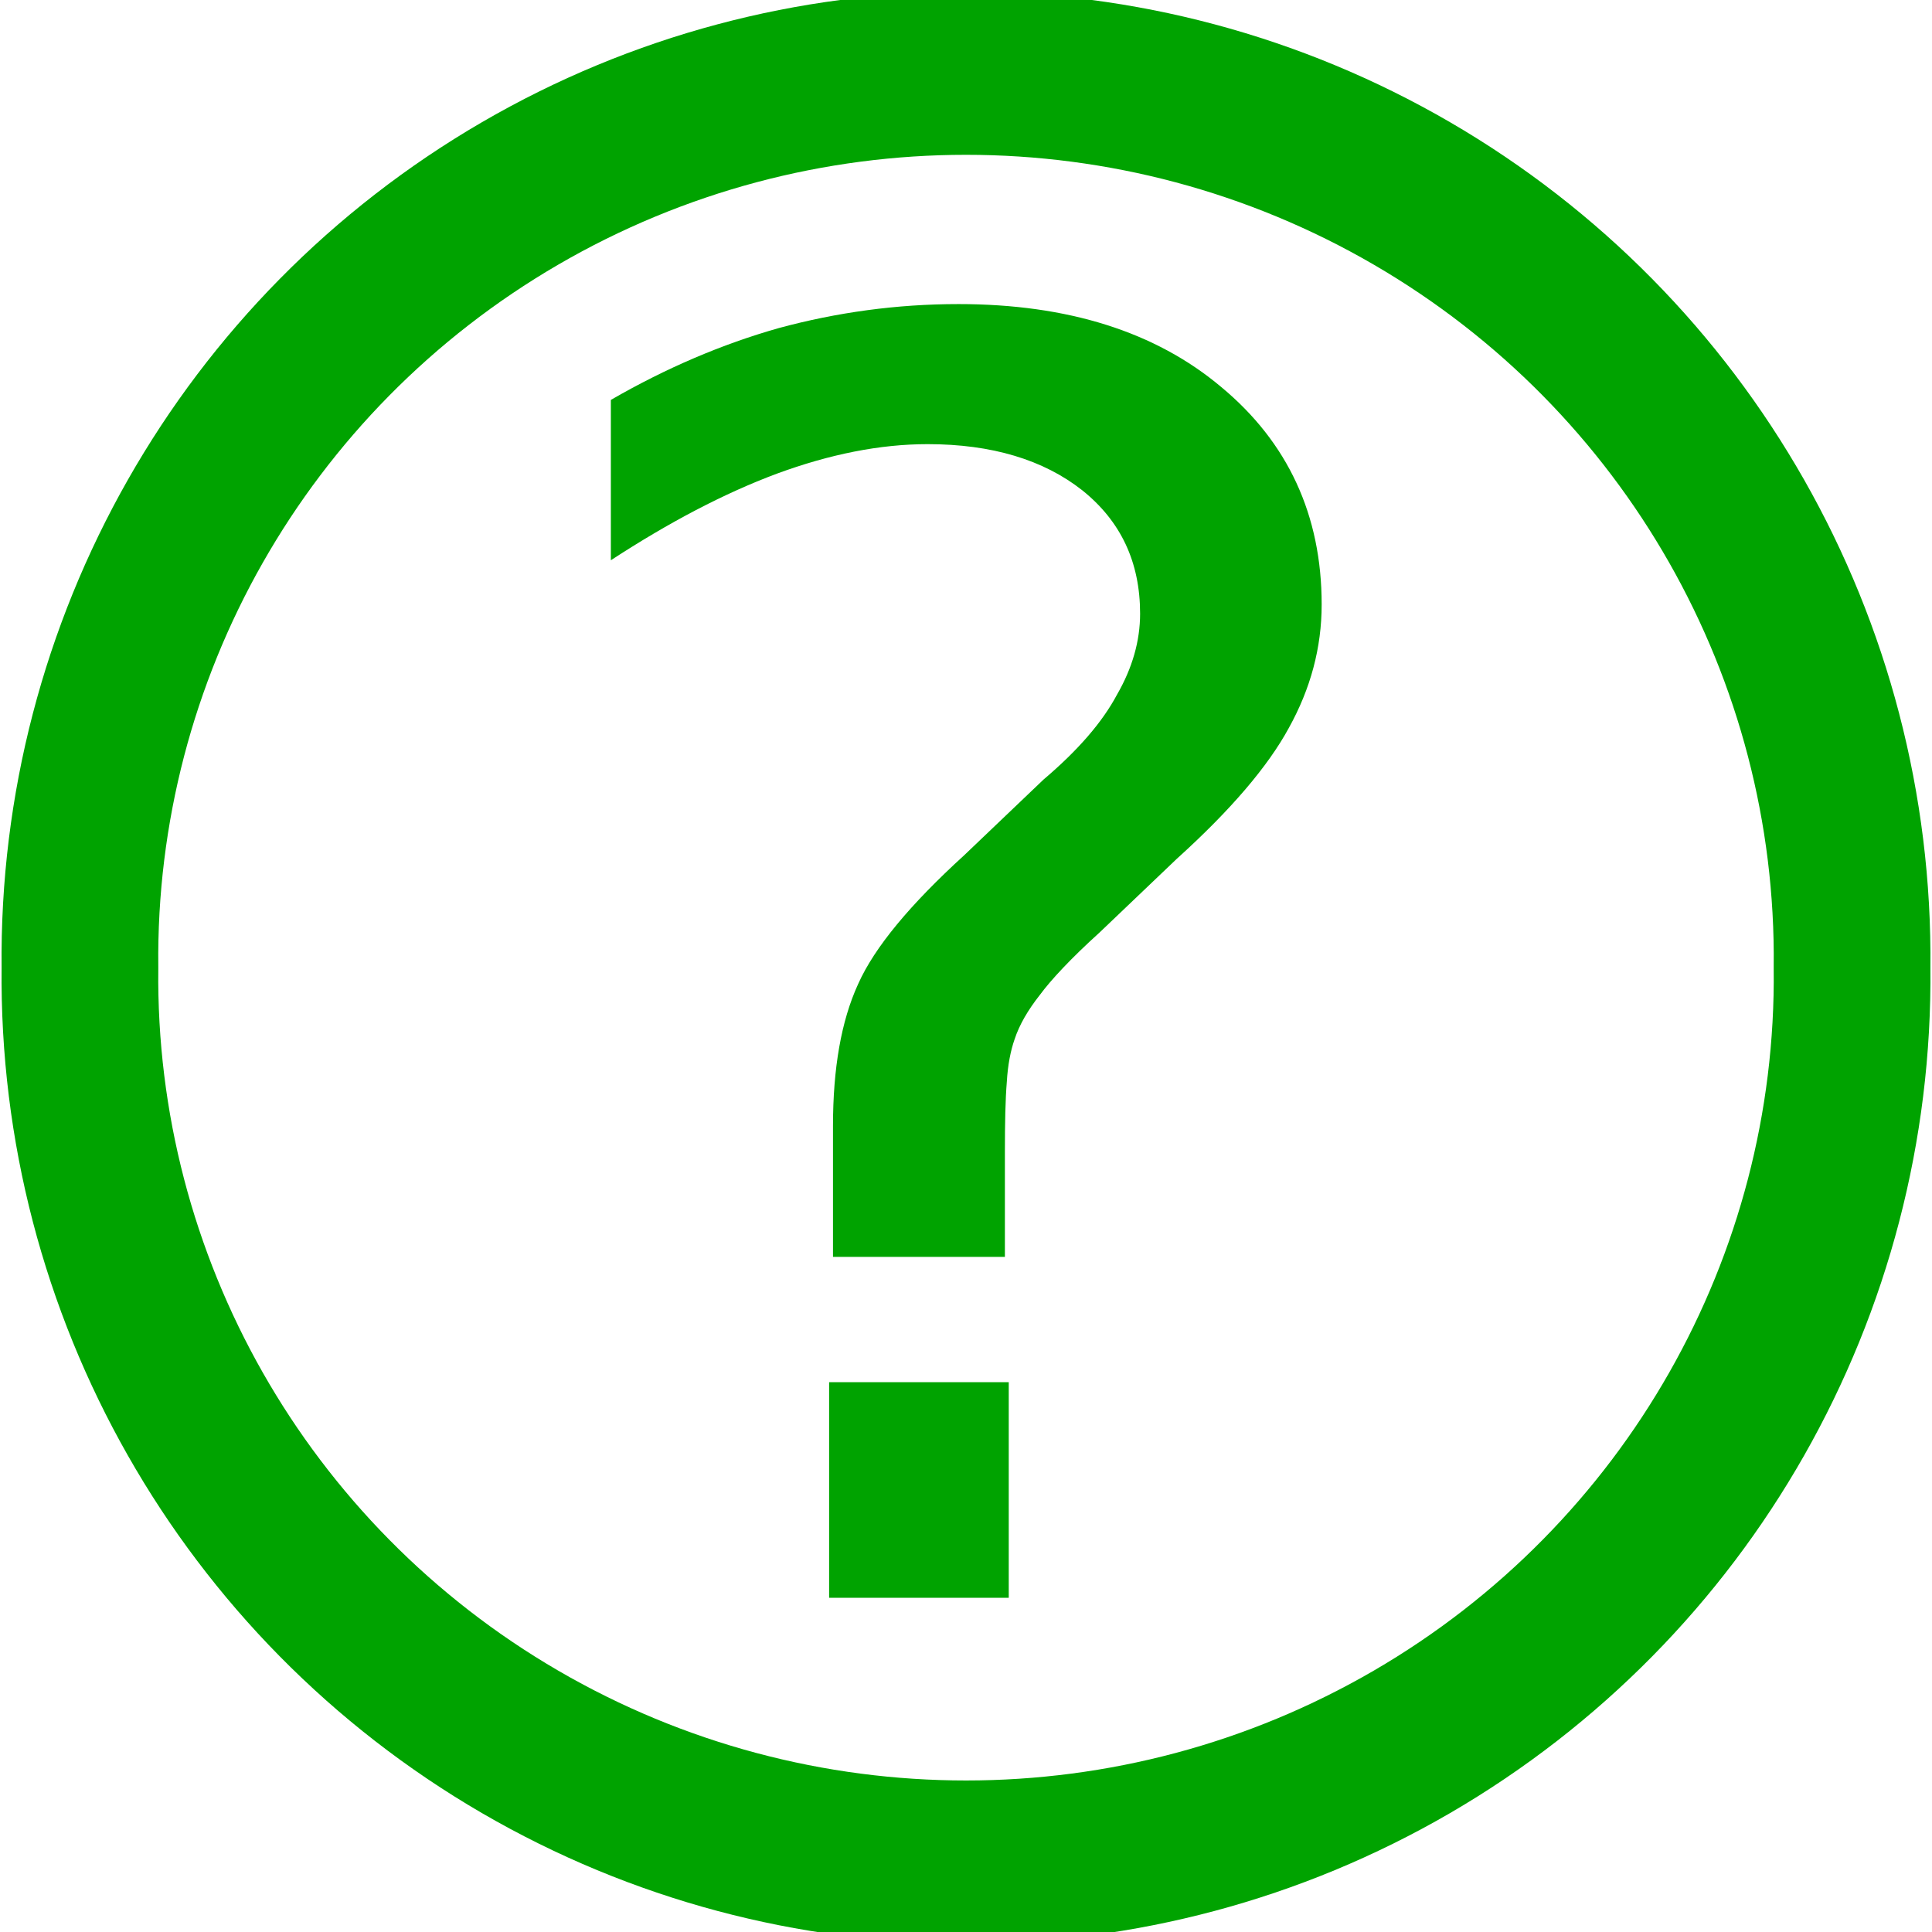
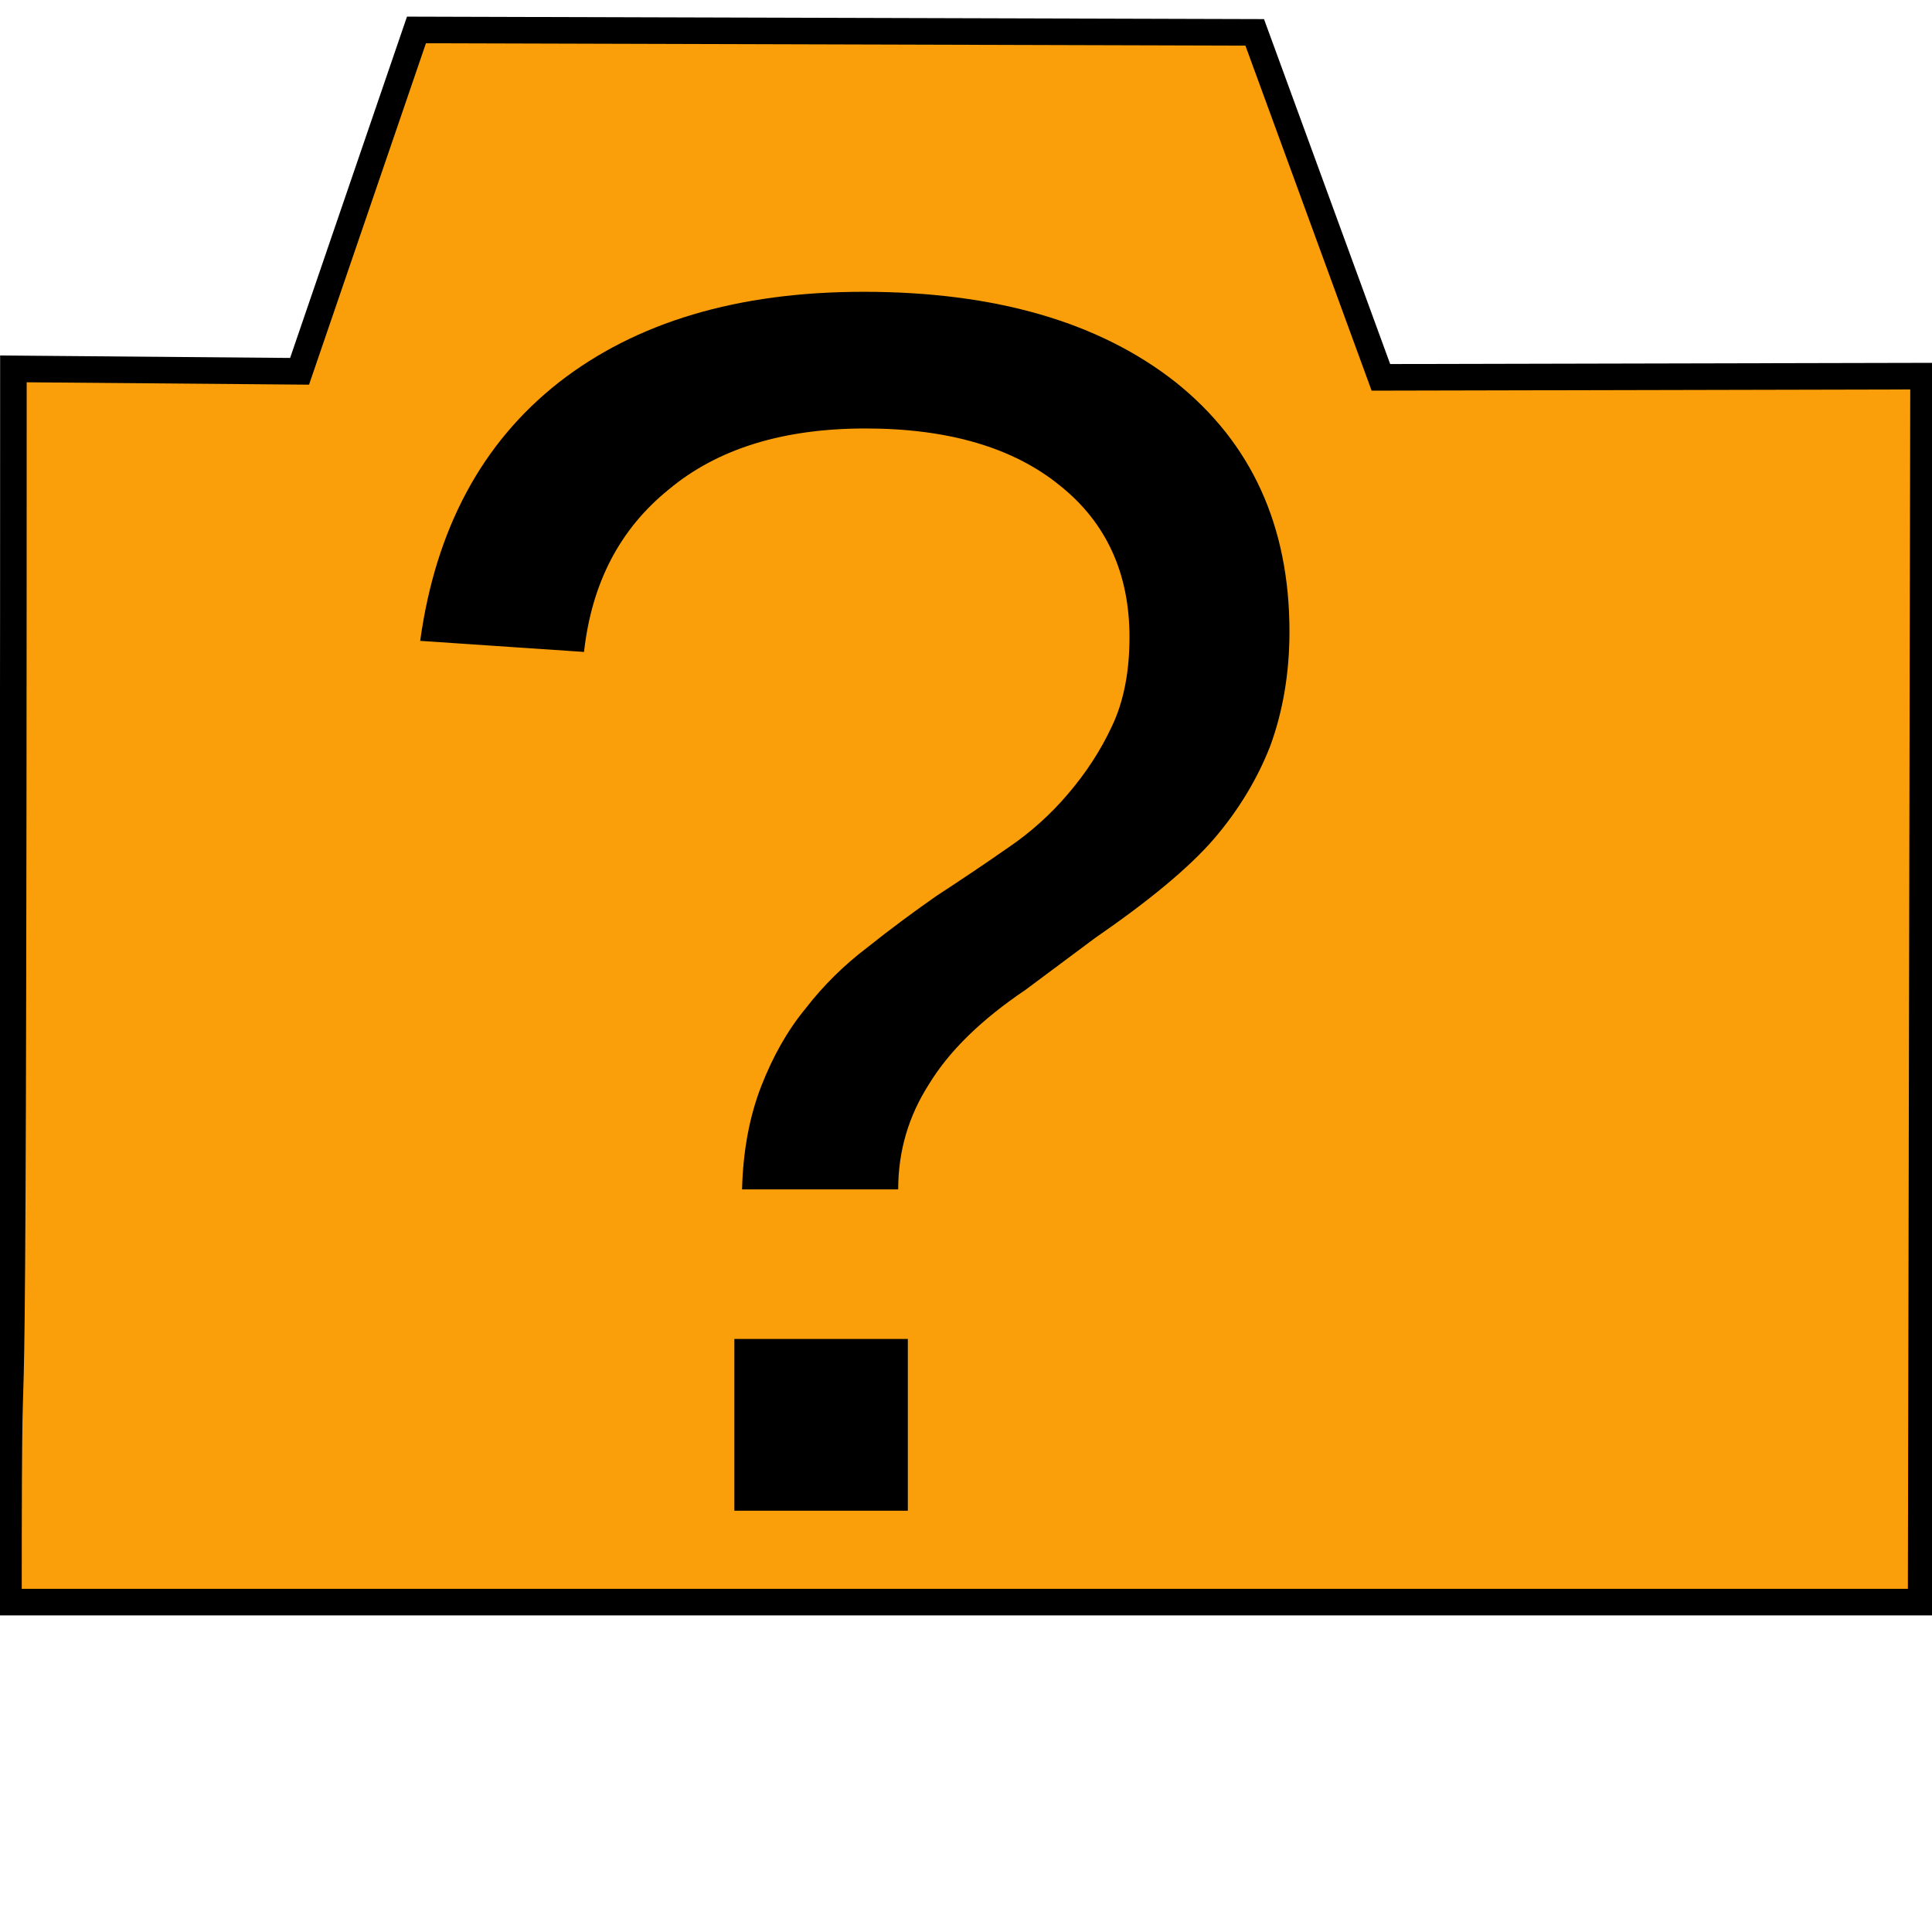
- <svg xmlns="http://www.w3.org/2000/svg" xmlns:xlink="http://www.w3.org/1999/xlink" width="16" height="16" id="svg2" version="1.0">
+ <svg xmlns="http://www.w3.org/2000/svg" width="16" height="16" id="svg2" version="1.0">
  <defs id="defs4">
-     <linearGradient id="linearGradient4534">
-       <stop style="stop-color:white;stop-opacity:1;" offset="0" id="stop4536" />
-       <stop style="stop-color:white;stop-opacity:0;" offset="1" id="stop4538" />
+     <linearGradient id="linearGradient20717">
+       <stop style="stop-color:#020284;stop-opacity:1;" offset="0" id="stop20719" />
+       <stop style="stop-color:#15159b;stop-opacity:0.941;" offset="1" id="stop20721" />
    </linearGradient>
-     <linearGradient xlink:href="#linearGradient4534" id="linearGradient4540" x1="-0.69" y1="7.71" x2="16.765" y2="7.71" gradientUnits="userSpaceOnUse" />
+     <linearGradient id="linearGradient17792">
+       <stop style="stop-color:#9e9191;stop-opacity:1;" offset="0" id="stop17794" />
+       <stop style="stop-color:#ded0d0;stop-opacity:1;" offset="1" id="stop17796" />
+     </linearGradient>
  </defs>
  <g id="layer1">
-     <path style="fill:url(#linearGradient4540);fill-opacity:1;fill-rule:evenodd;stroke:#00a300;stroke-width:1.418;stroke-linecap:butt;stroke-linejoin:miter;stroke-miterlimit:4;stroke-dasharray:none;stroke-opacity:1" id="path1872" d="M 16.056 7.71 A 8.019 7.691 0 1 1  0.019,7.71 A 8.019 7.691 0 1 1  16.056 7.71 z" transform="matrix(0.915121,0,0,0.952412,0.644733,0.670533)" />
-     <text xml:space="preserve" style="font-size:14.788px;font-style:normal;font-weight:normal;fill:#00a300;fill-opacity:1;stroke:none;stroke-width:1px;stroke-linecap:butt;stroke-linejoin:miter;stroke-opacity:1;font-family:Bitstream Vera Sans" x="3.878" y="13.546" id="text3645" transform="scale(1.023765,0.976787)">
-       <tspan id="tspan3647" x="3.878" y="13.546">?</tspan>
+     <path style="fill:#fa9f0a;fill-opacity:1;stroke:#000000;stroke-width:0.22;stroke-miterlimit:4;stroke-opacity:1" d="M 0.111,3.055 L 2.481,3.075 L 3.449,0.248 L 10.391,0.268 L 11.436,3.125 L 15.93,3.115 L 15.91,13.268 L 0.07,13.268 C 0.07,9.529 0.111,14.868 0.111,3.055 z " id="rect6101" />
+     <text xml:space="preserve" style="font-size:14.764px;font-style:normal;font-variant:normal;font-weight:normal;font-stretch:normal;text-align:start;line-height:125%;writing-mode:lr-tb;text-anchor:start;fill:#000000;fill-opacity:1;stroke:none;stroke-width:1px;stroke-linecap:butt;stroke-linejoin:miter;stroke-opacity:1;font-family:Arial" x="2.796" y="12.781" id="text25604" transform="scale(1.02159,0.9788665)">
+       <tspan id="tspan25606" x="2.796" y="12.781">?</tspan>
    </text>
  </g>
</svg>
